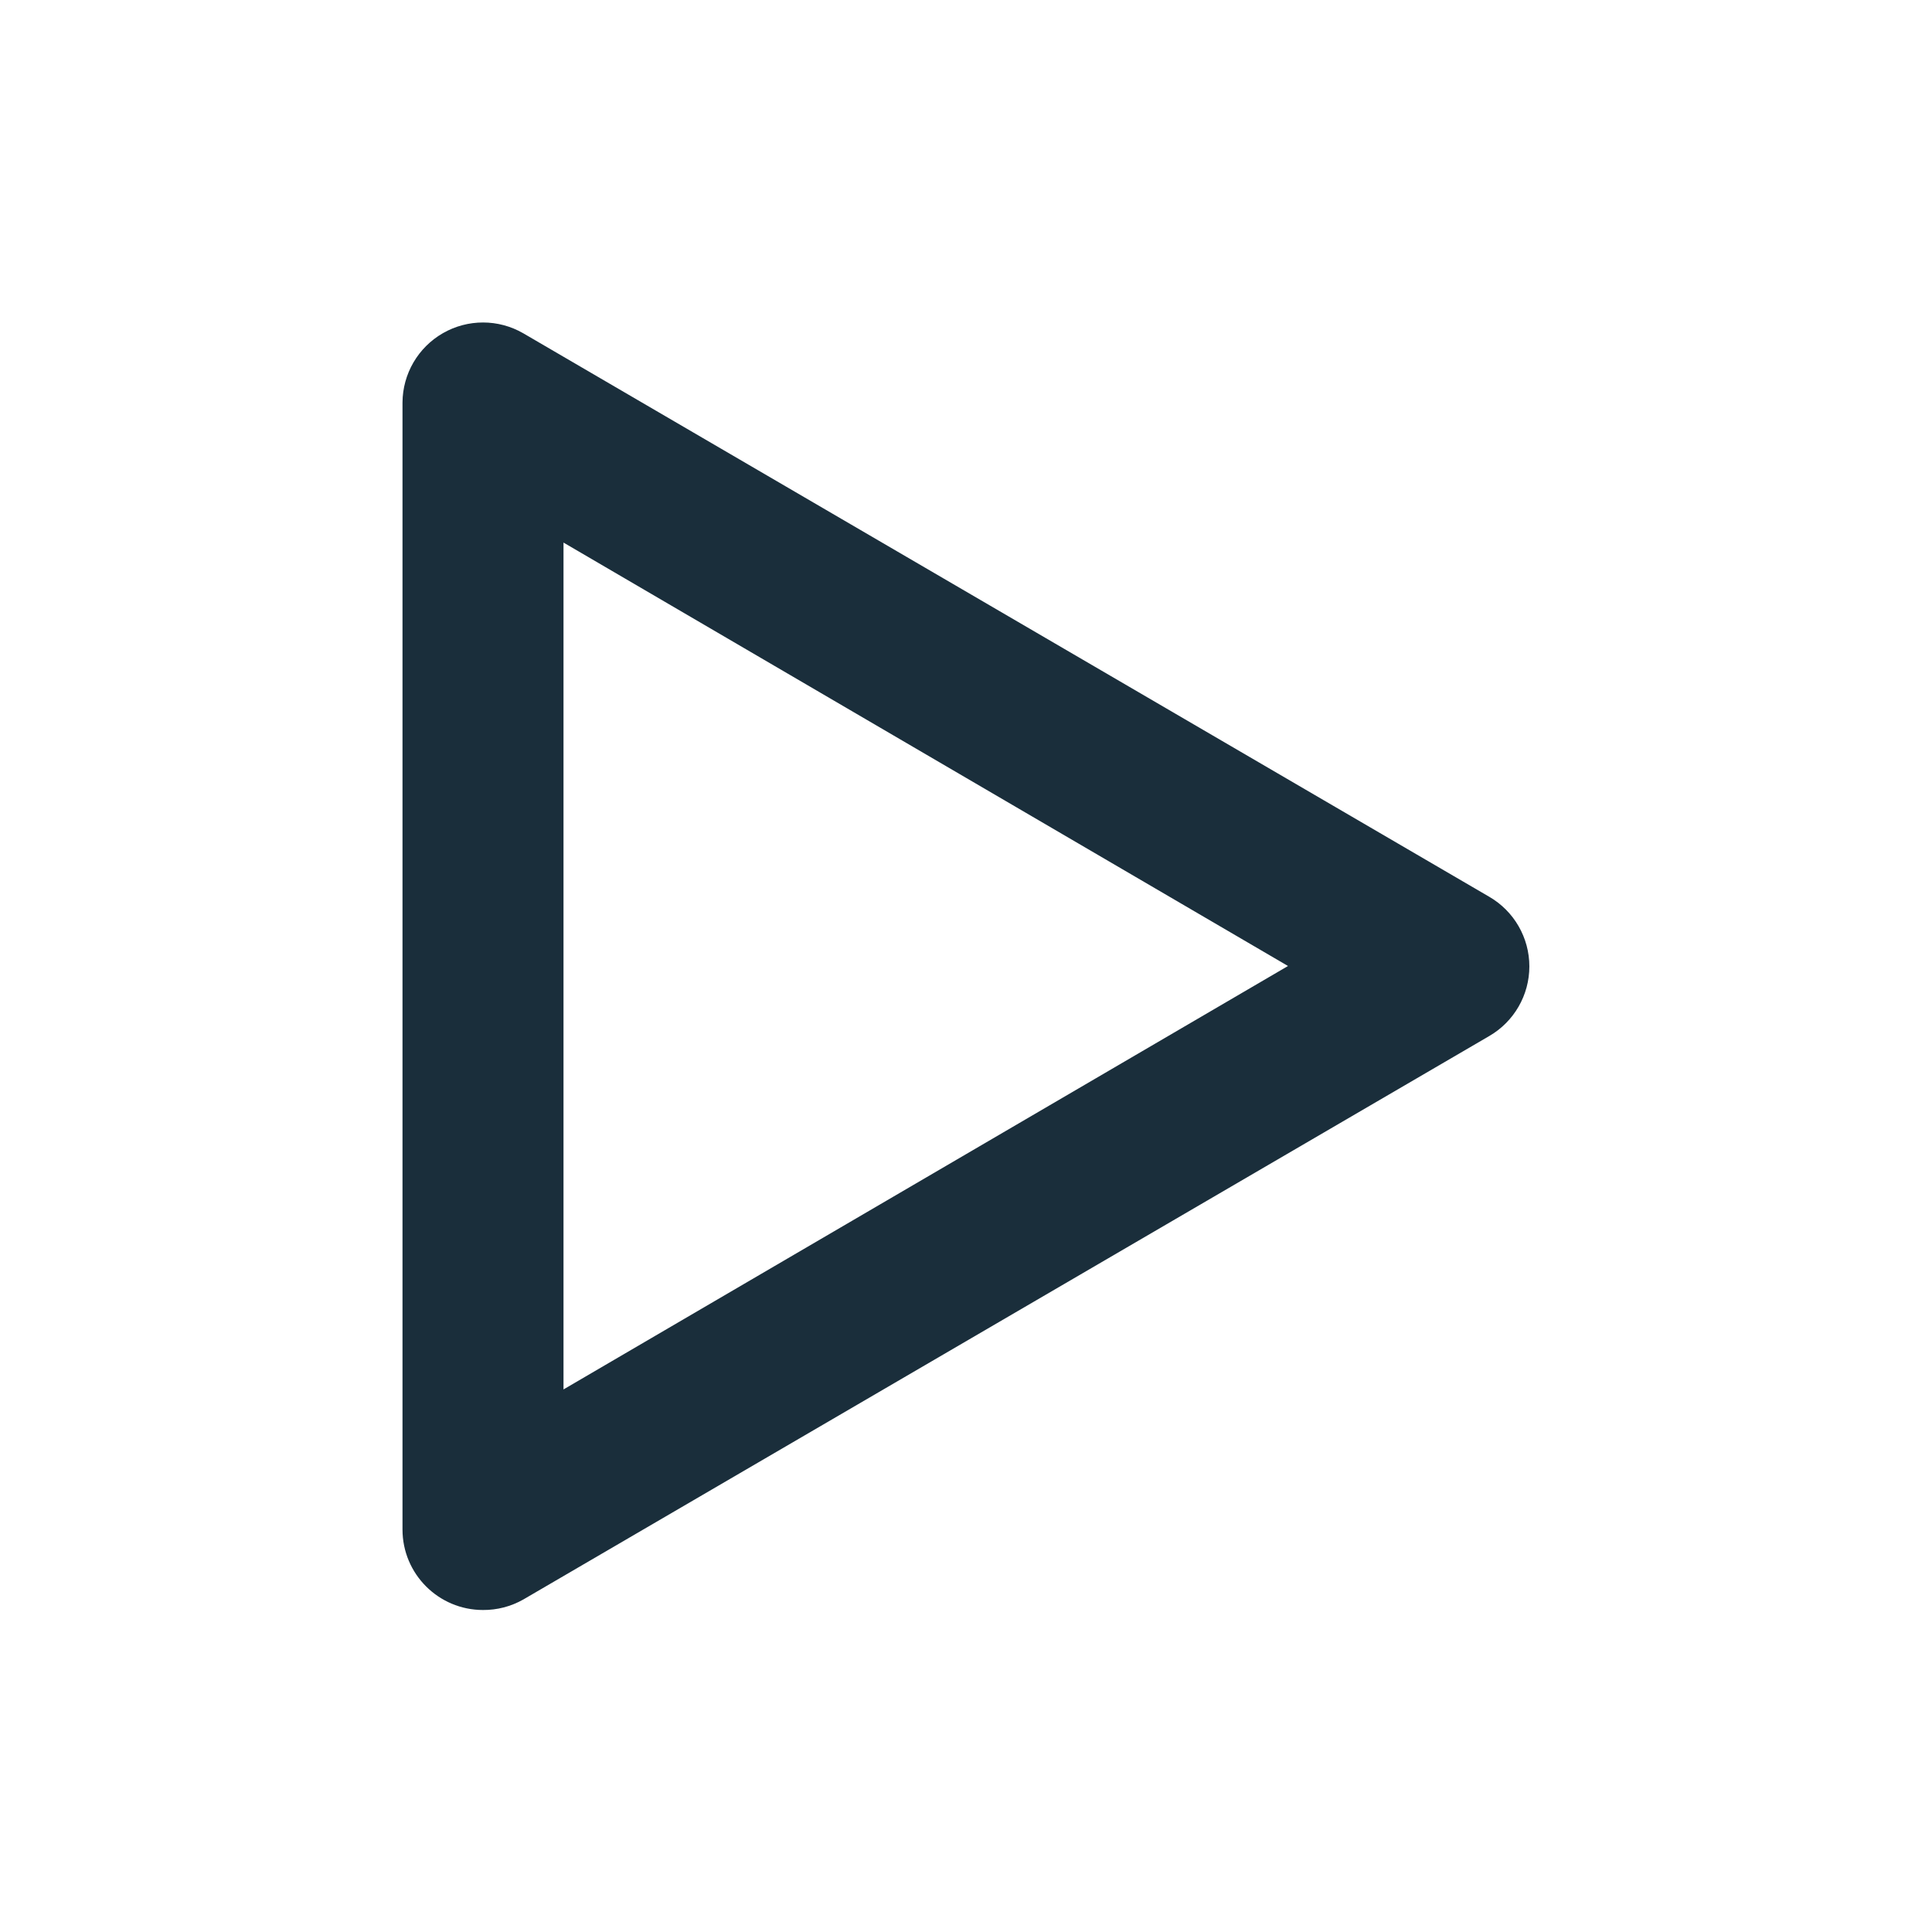
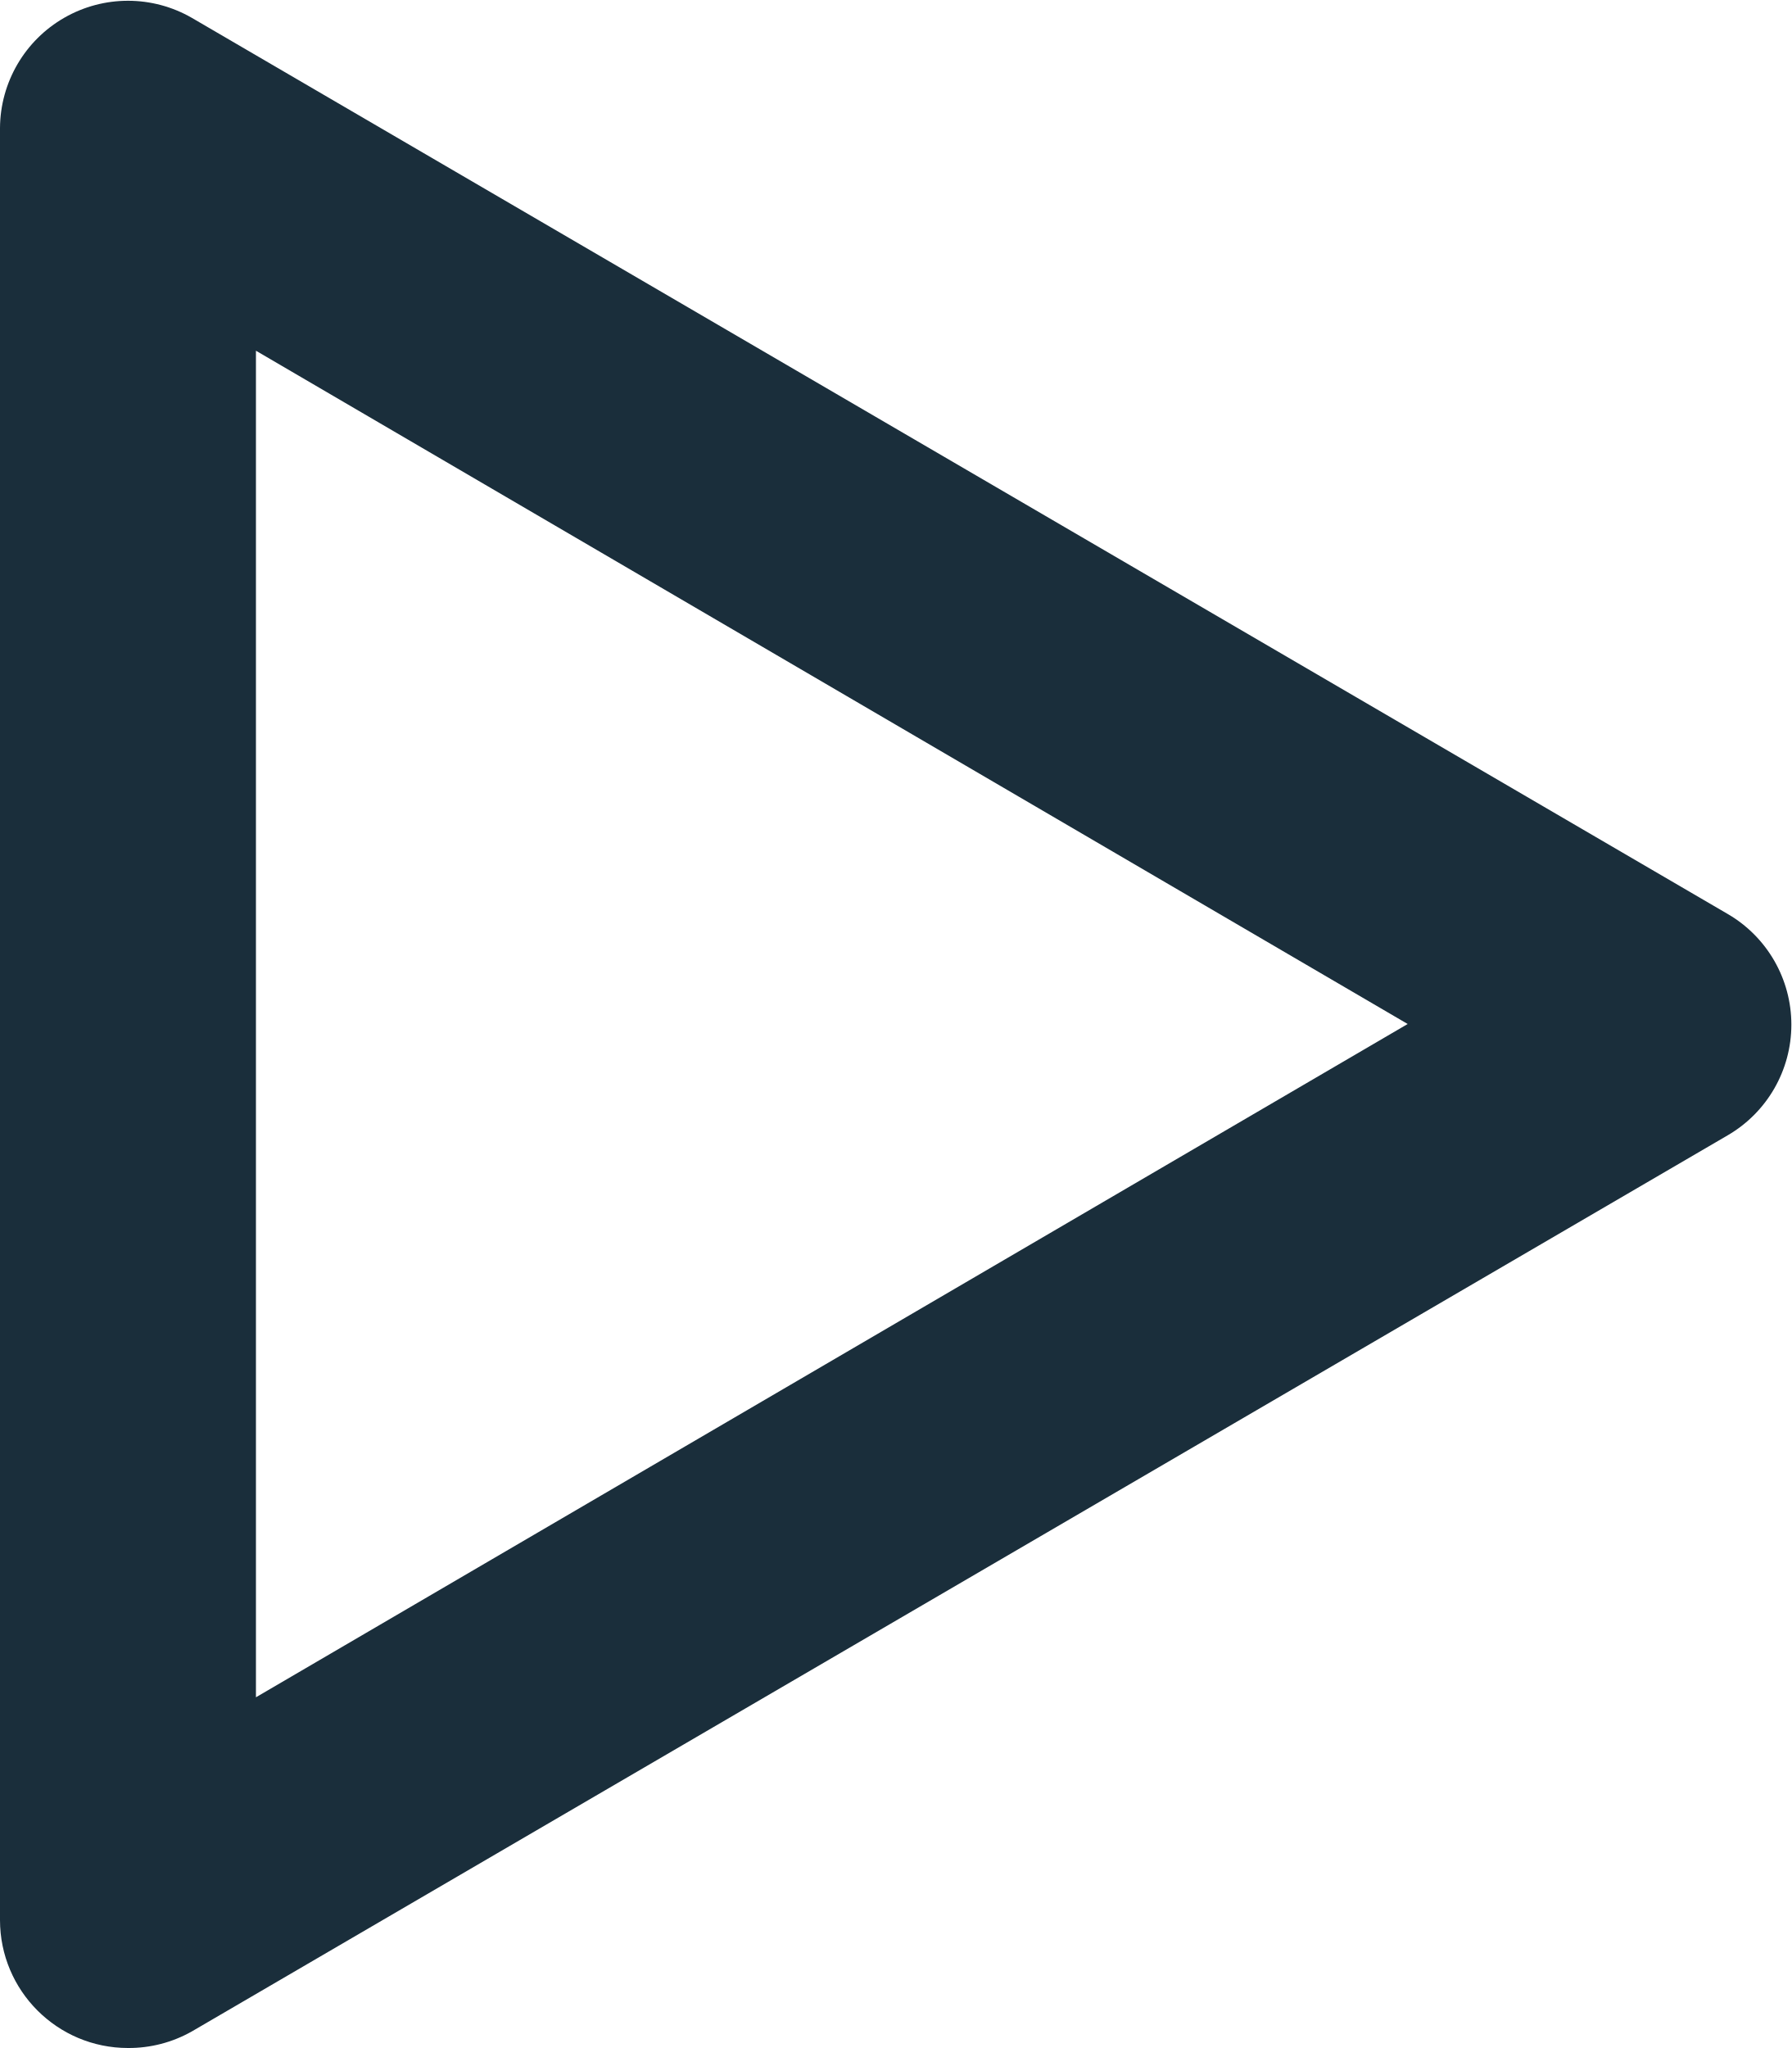
- <svg xmlns="http://www.w3.org/2000/svg" id="Layer_1" data-name="Layer 1" viewBox="0 0 24 24">
-   <path d="M6,20a1,1,0,0,1-1-1V5a1,1,0,0,1,1.5-.86l12,7a1,1,0,0,1,0,1.73l-12,7A1,1,0,0,1,6,20ZM7,6.74V17.26L16,12Z" fill="#1a2e3b" />
+ <svg xmlns="http://www.w3.org/2000/svg" id="Layer_1" data-name="Layer 1" viewBox="0 0 14 16">
+   <path d="M6,20a1,1,0,0,1-1-1V5a1,1,0,0,1,1.5-.86l12,7a1,1,0,0,1,0,1.73l-12,7A1,1,0,0,1,6,20ZM7,6.74V17.26L16,12Z" transform="translate(-5 -4)" fill="#1a2e3b" />
</svg>
